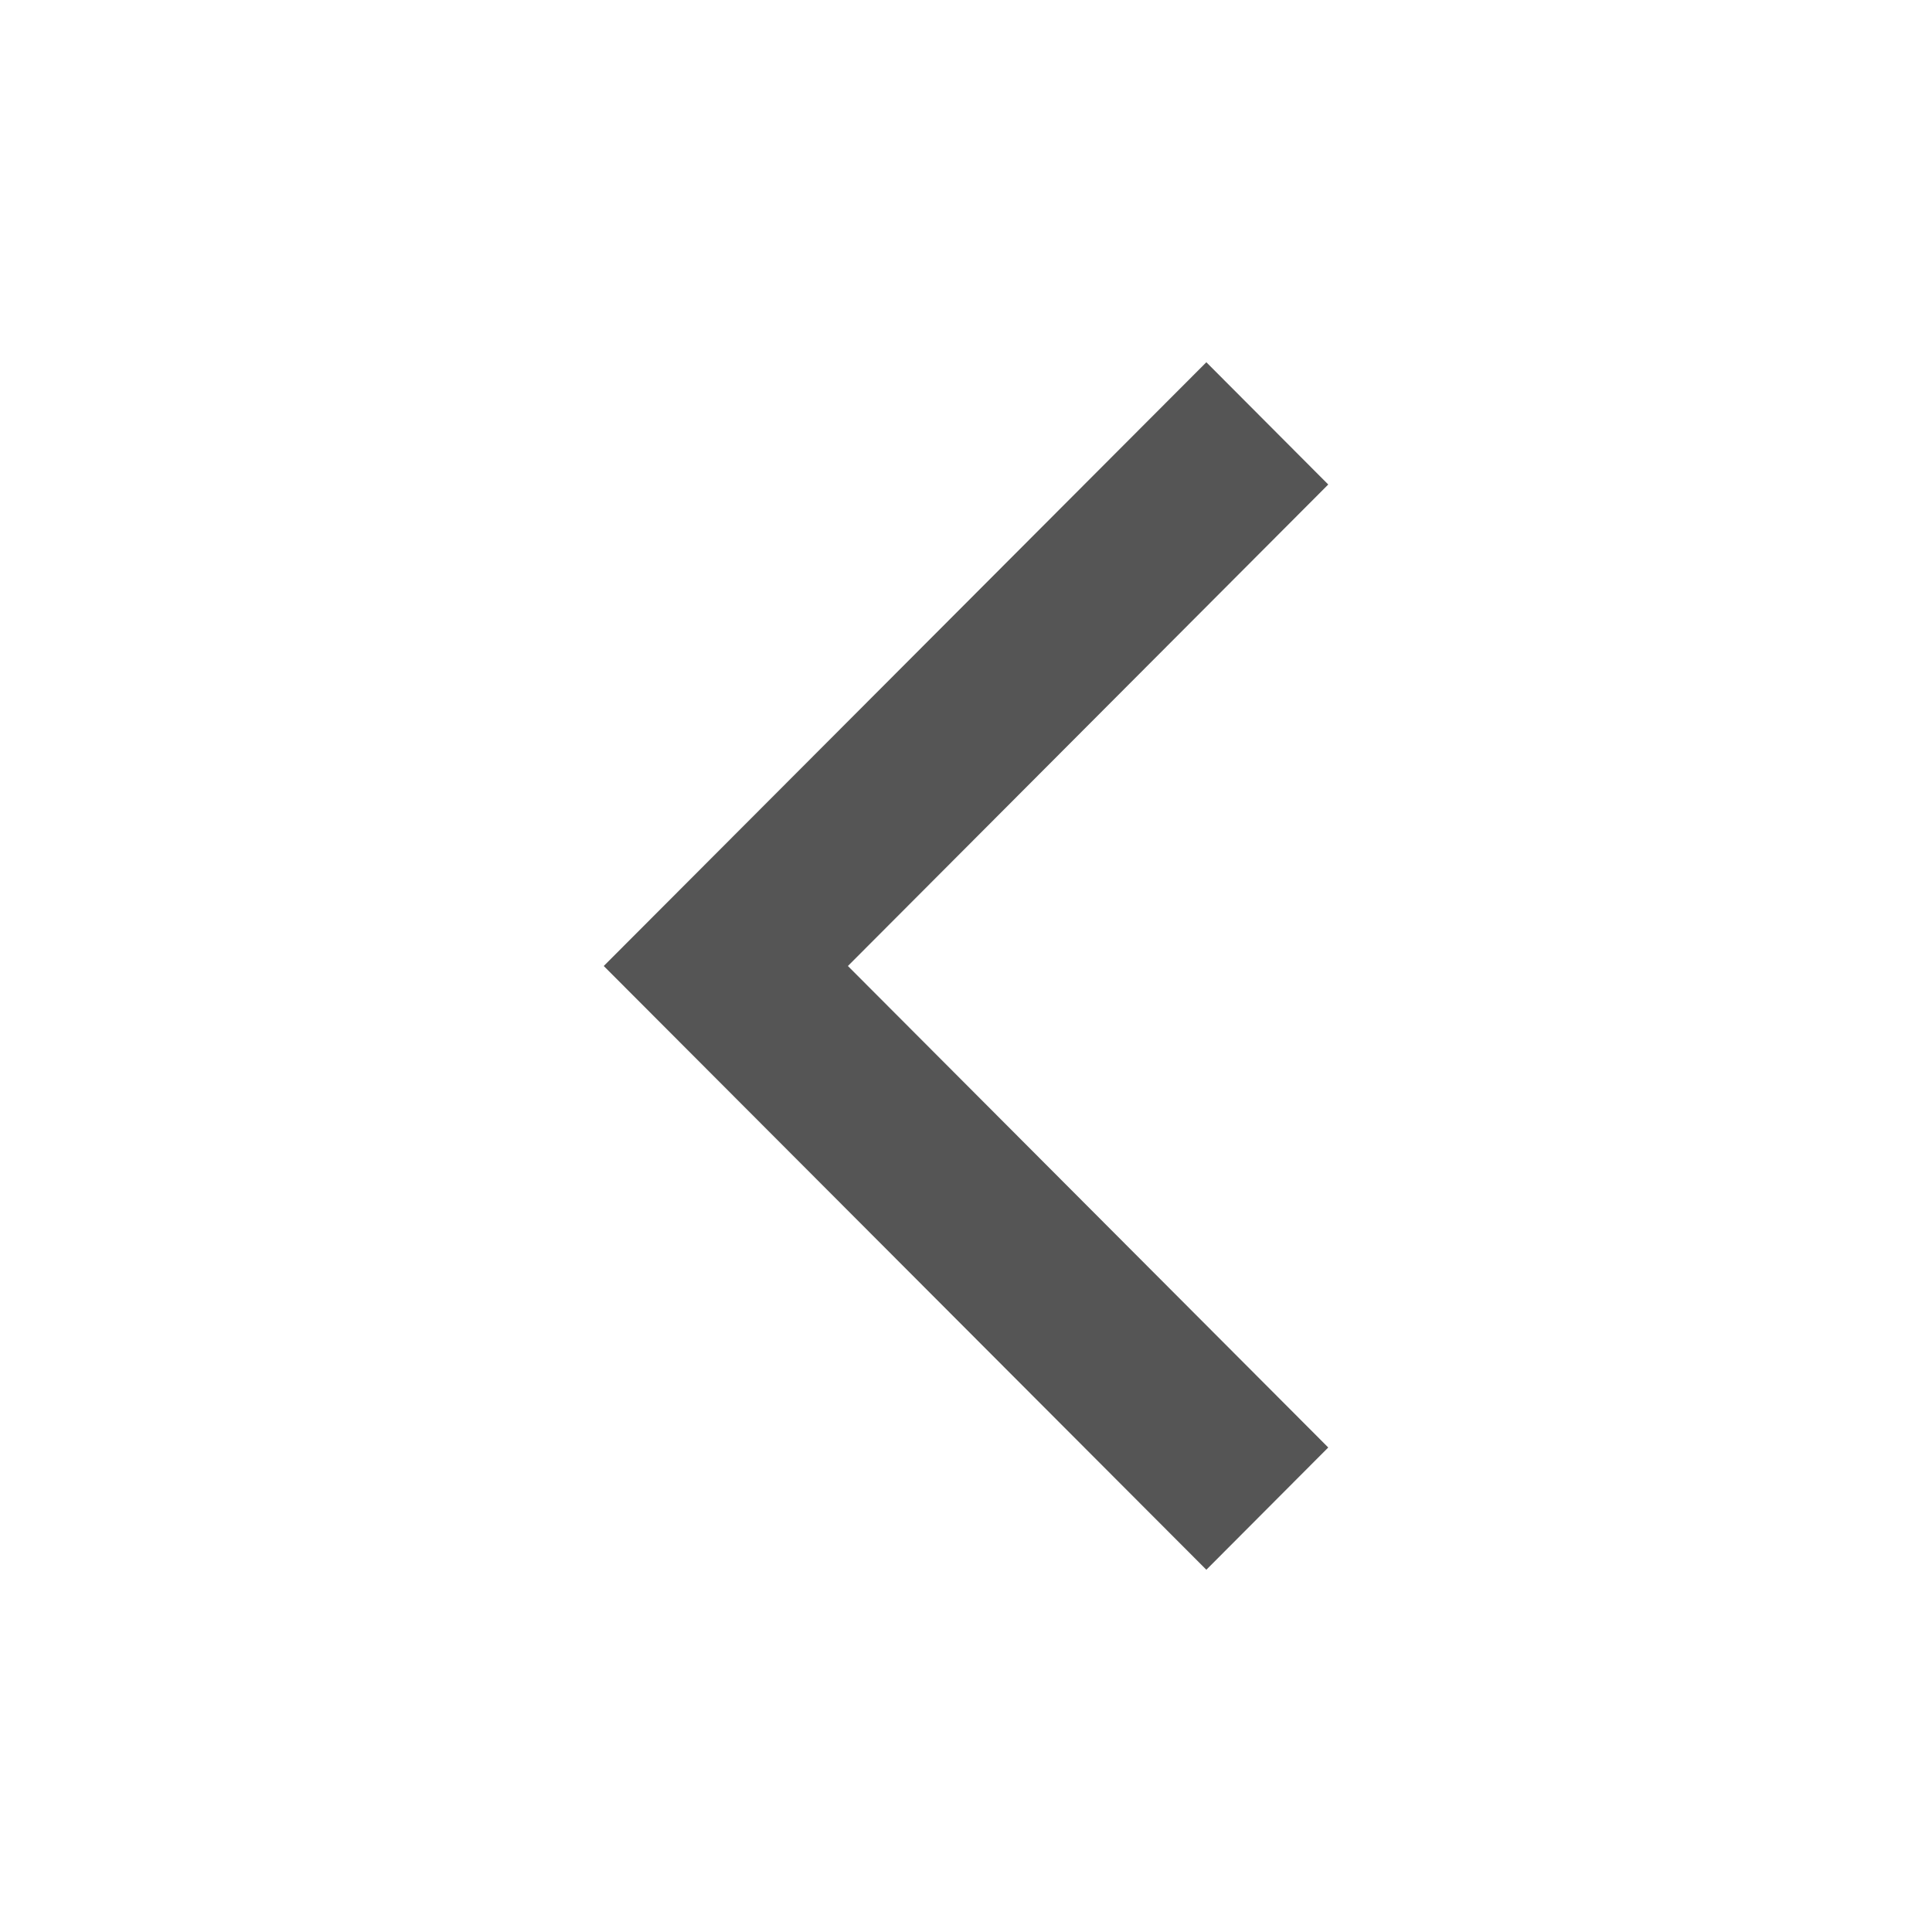
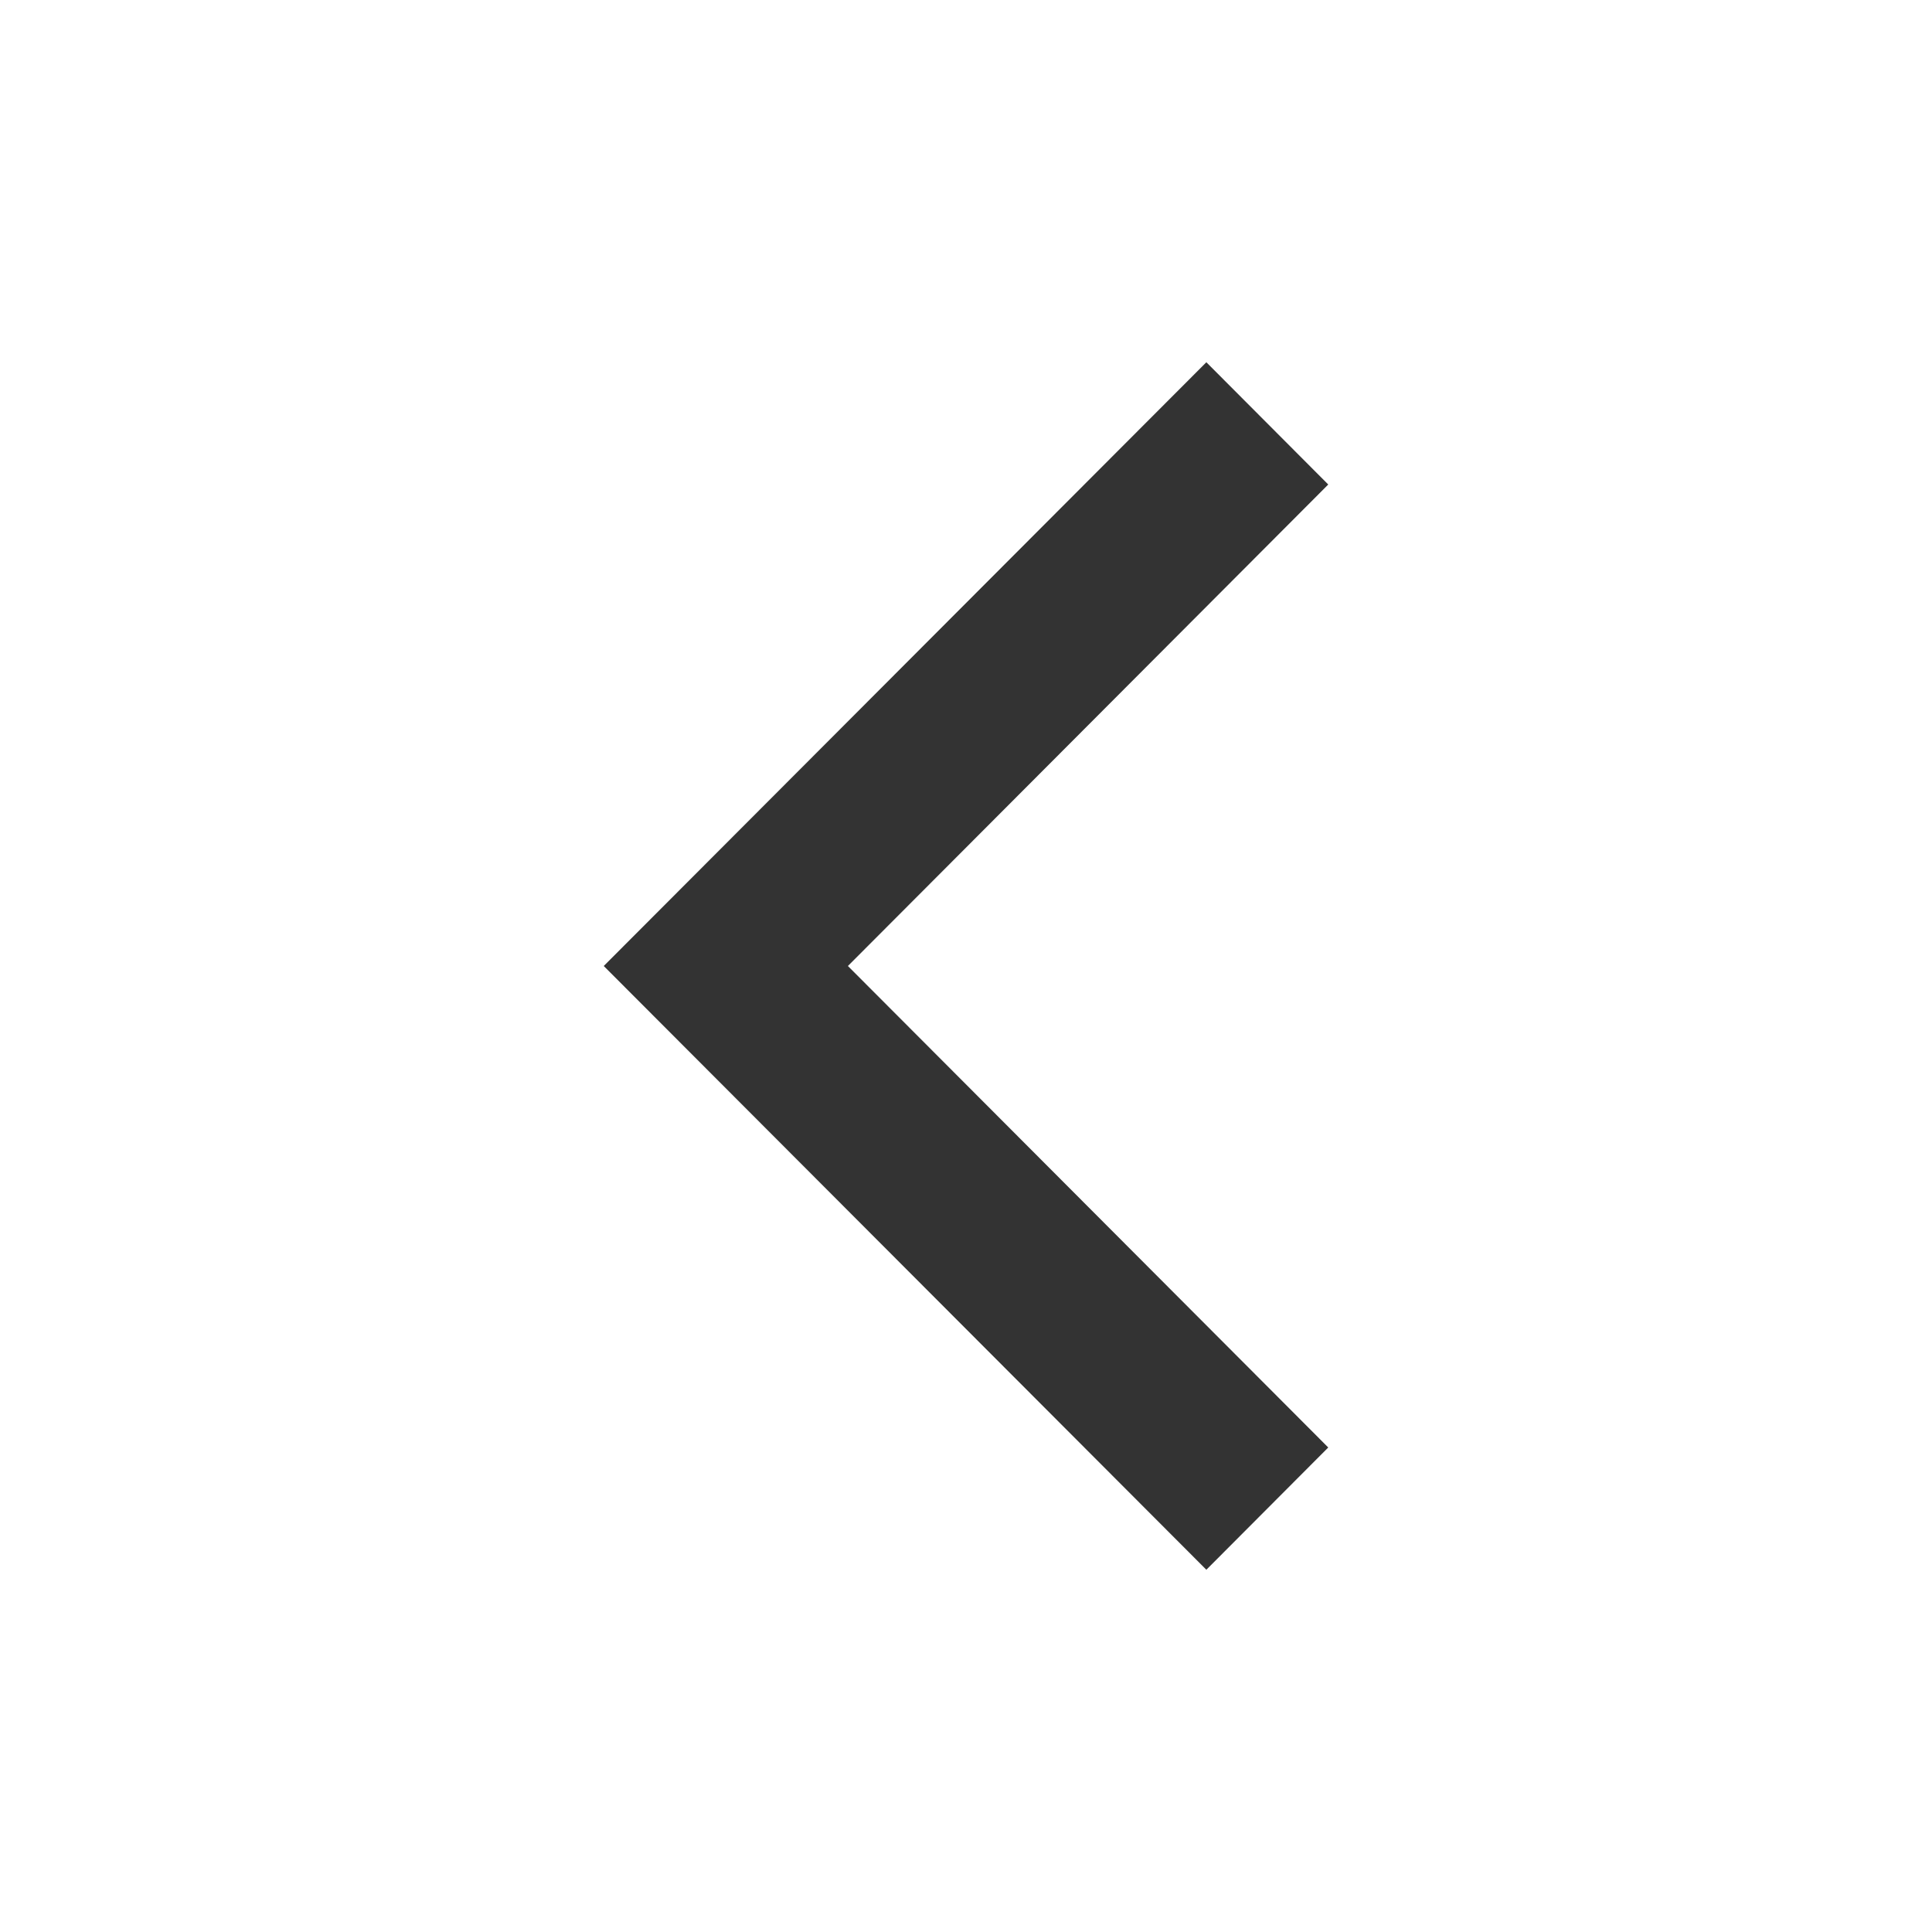
<svg xmlns="http://www.w3.org/2000/svg" version="1.1" width="32" height="32" viewBox="0 0 32 32">
-   <path d="M22 8.025l-2.019-2.025-9.981 10 9.981 10 2.019-2.025-7.956-7.975z" fill="#555555" />
+   <path fill="#333333" d="M22 8.025l-2.019-2.025-9.981 10 9.981 10 2.019-2.025-7.956-7.975z" />
</svg>
